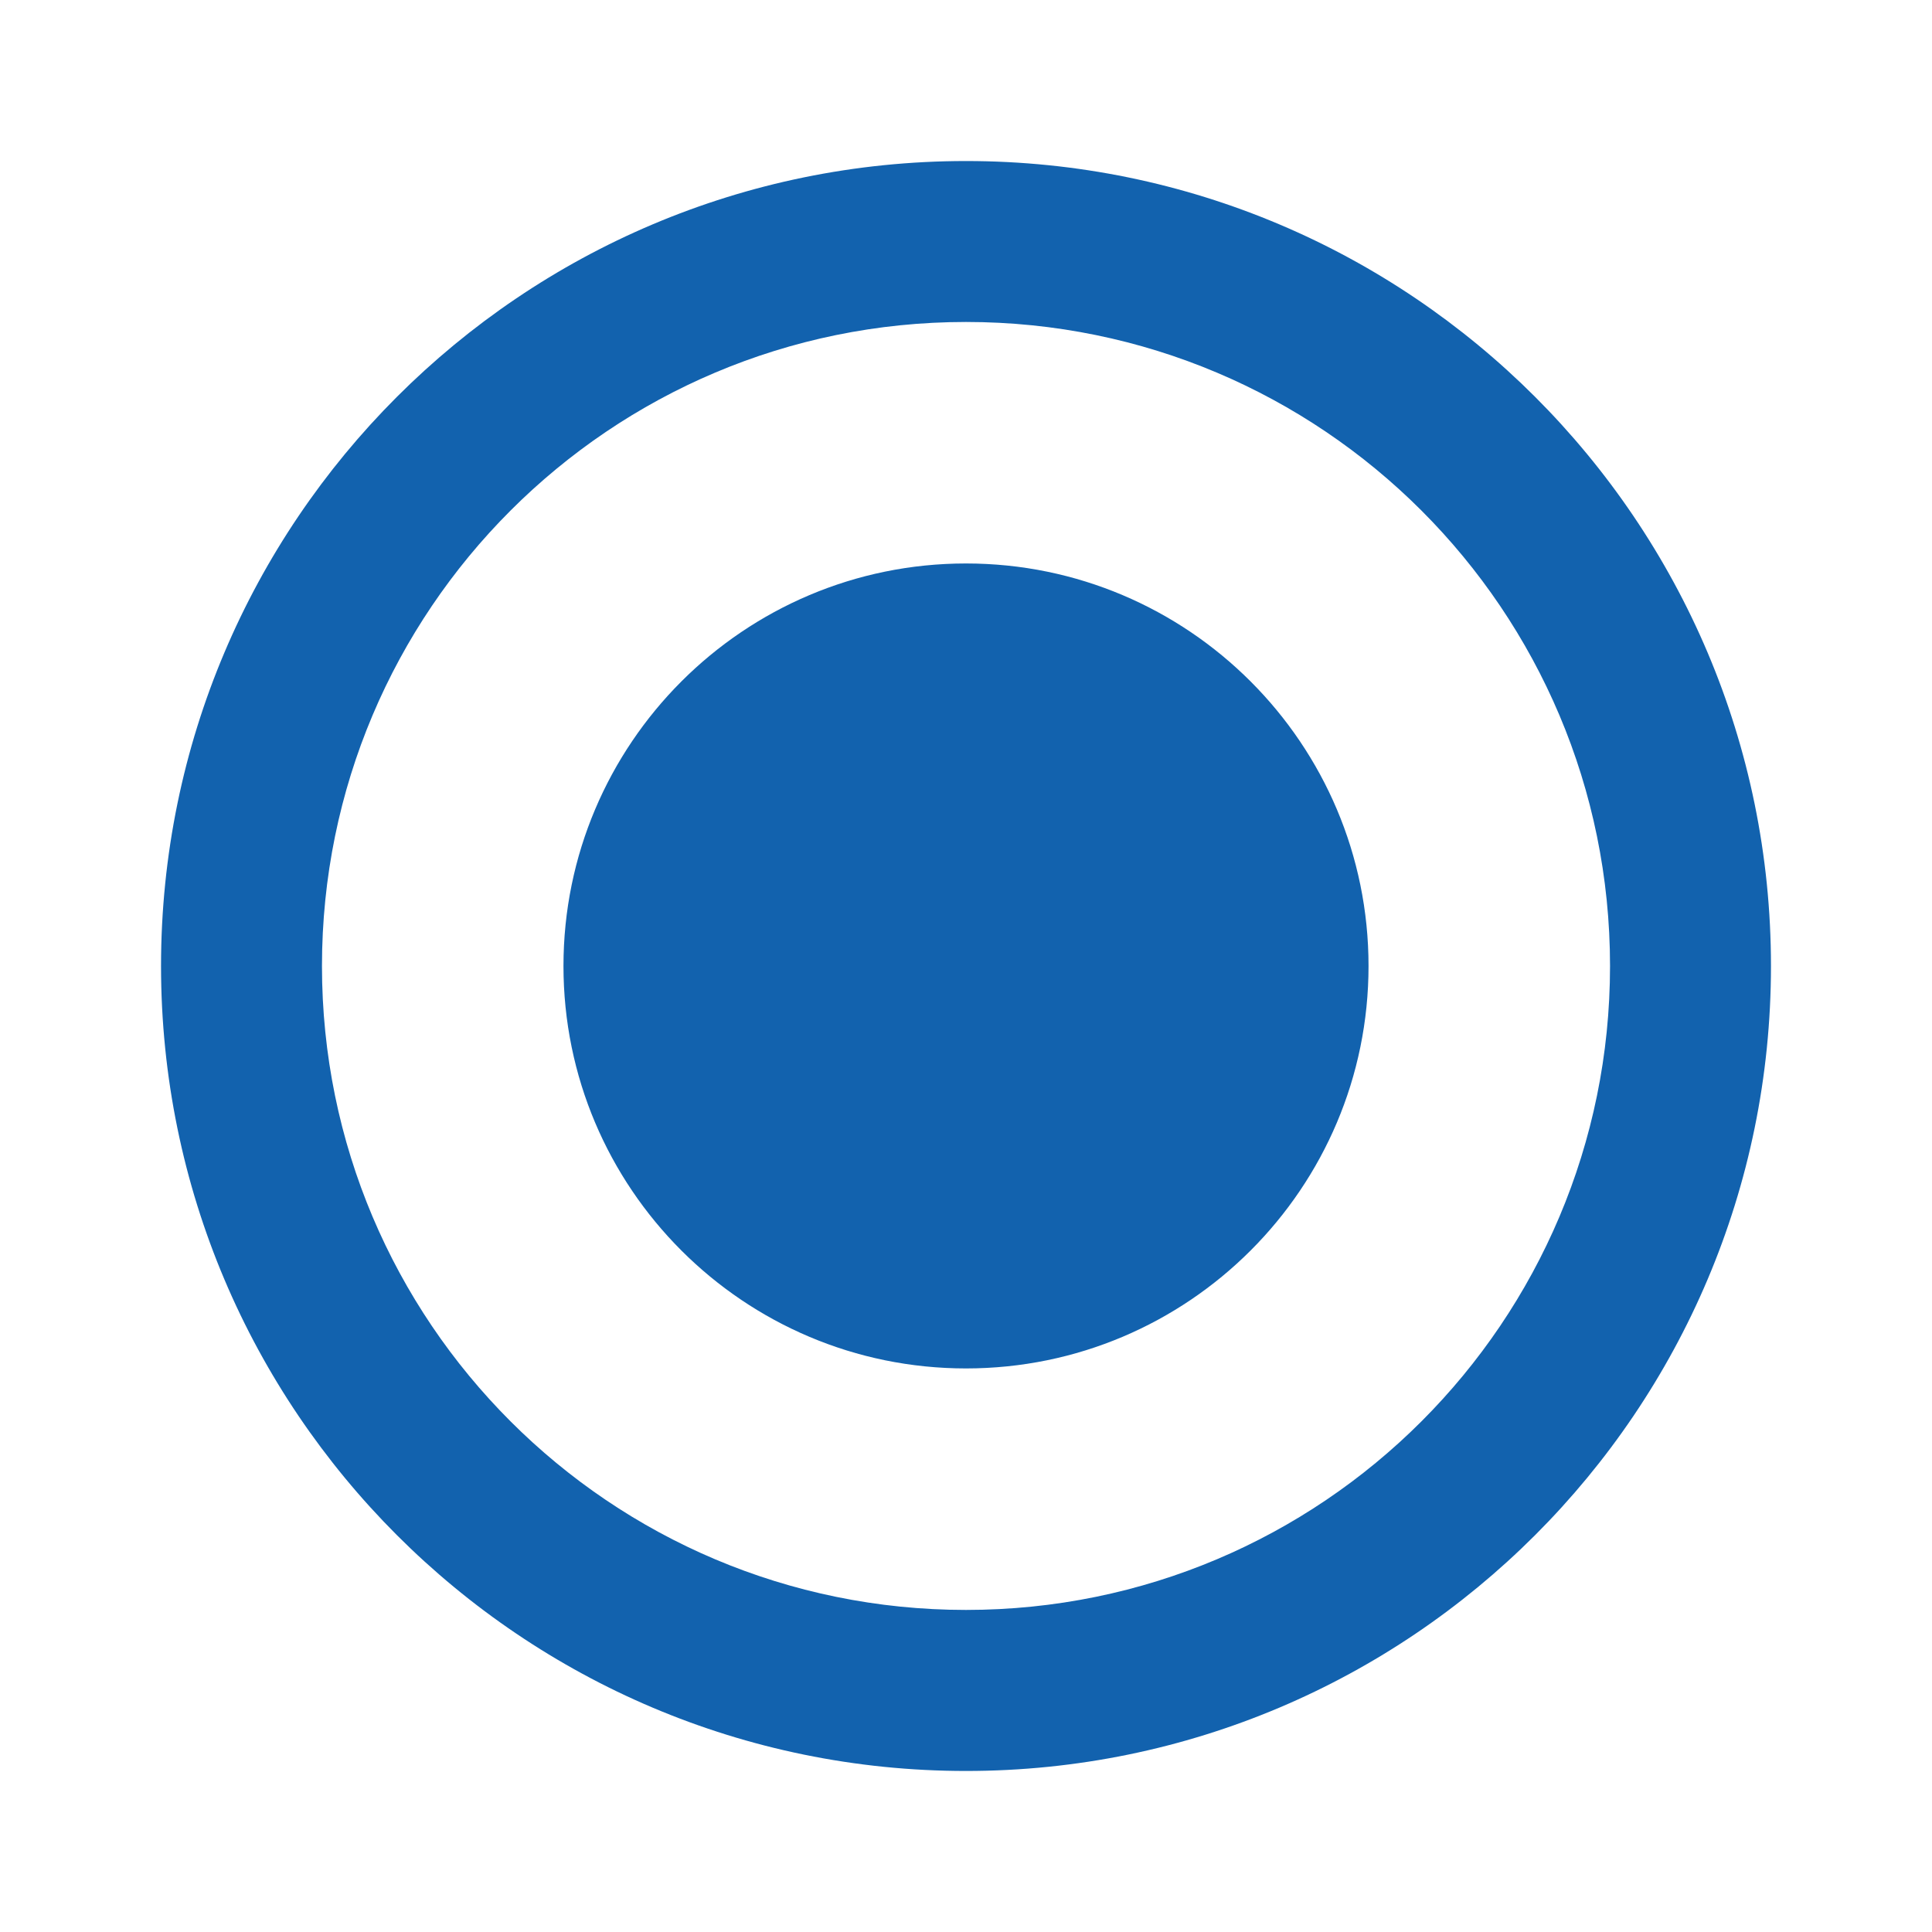
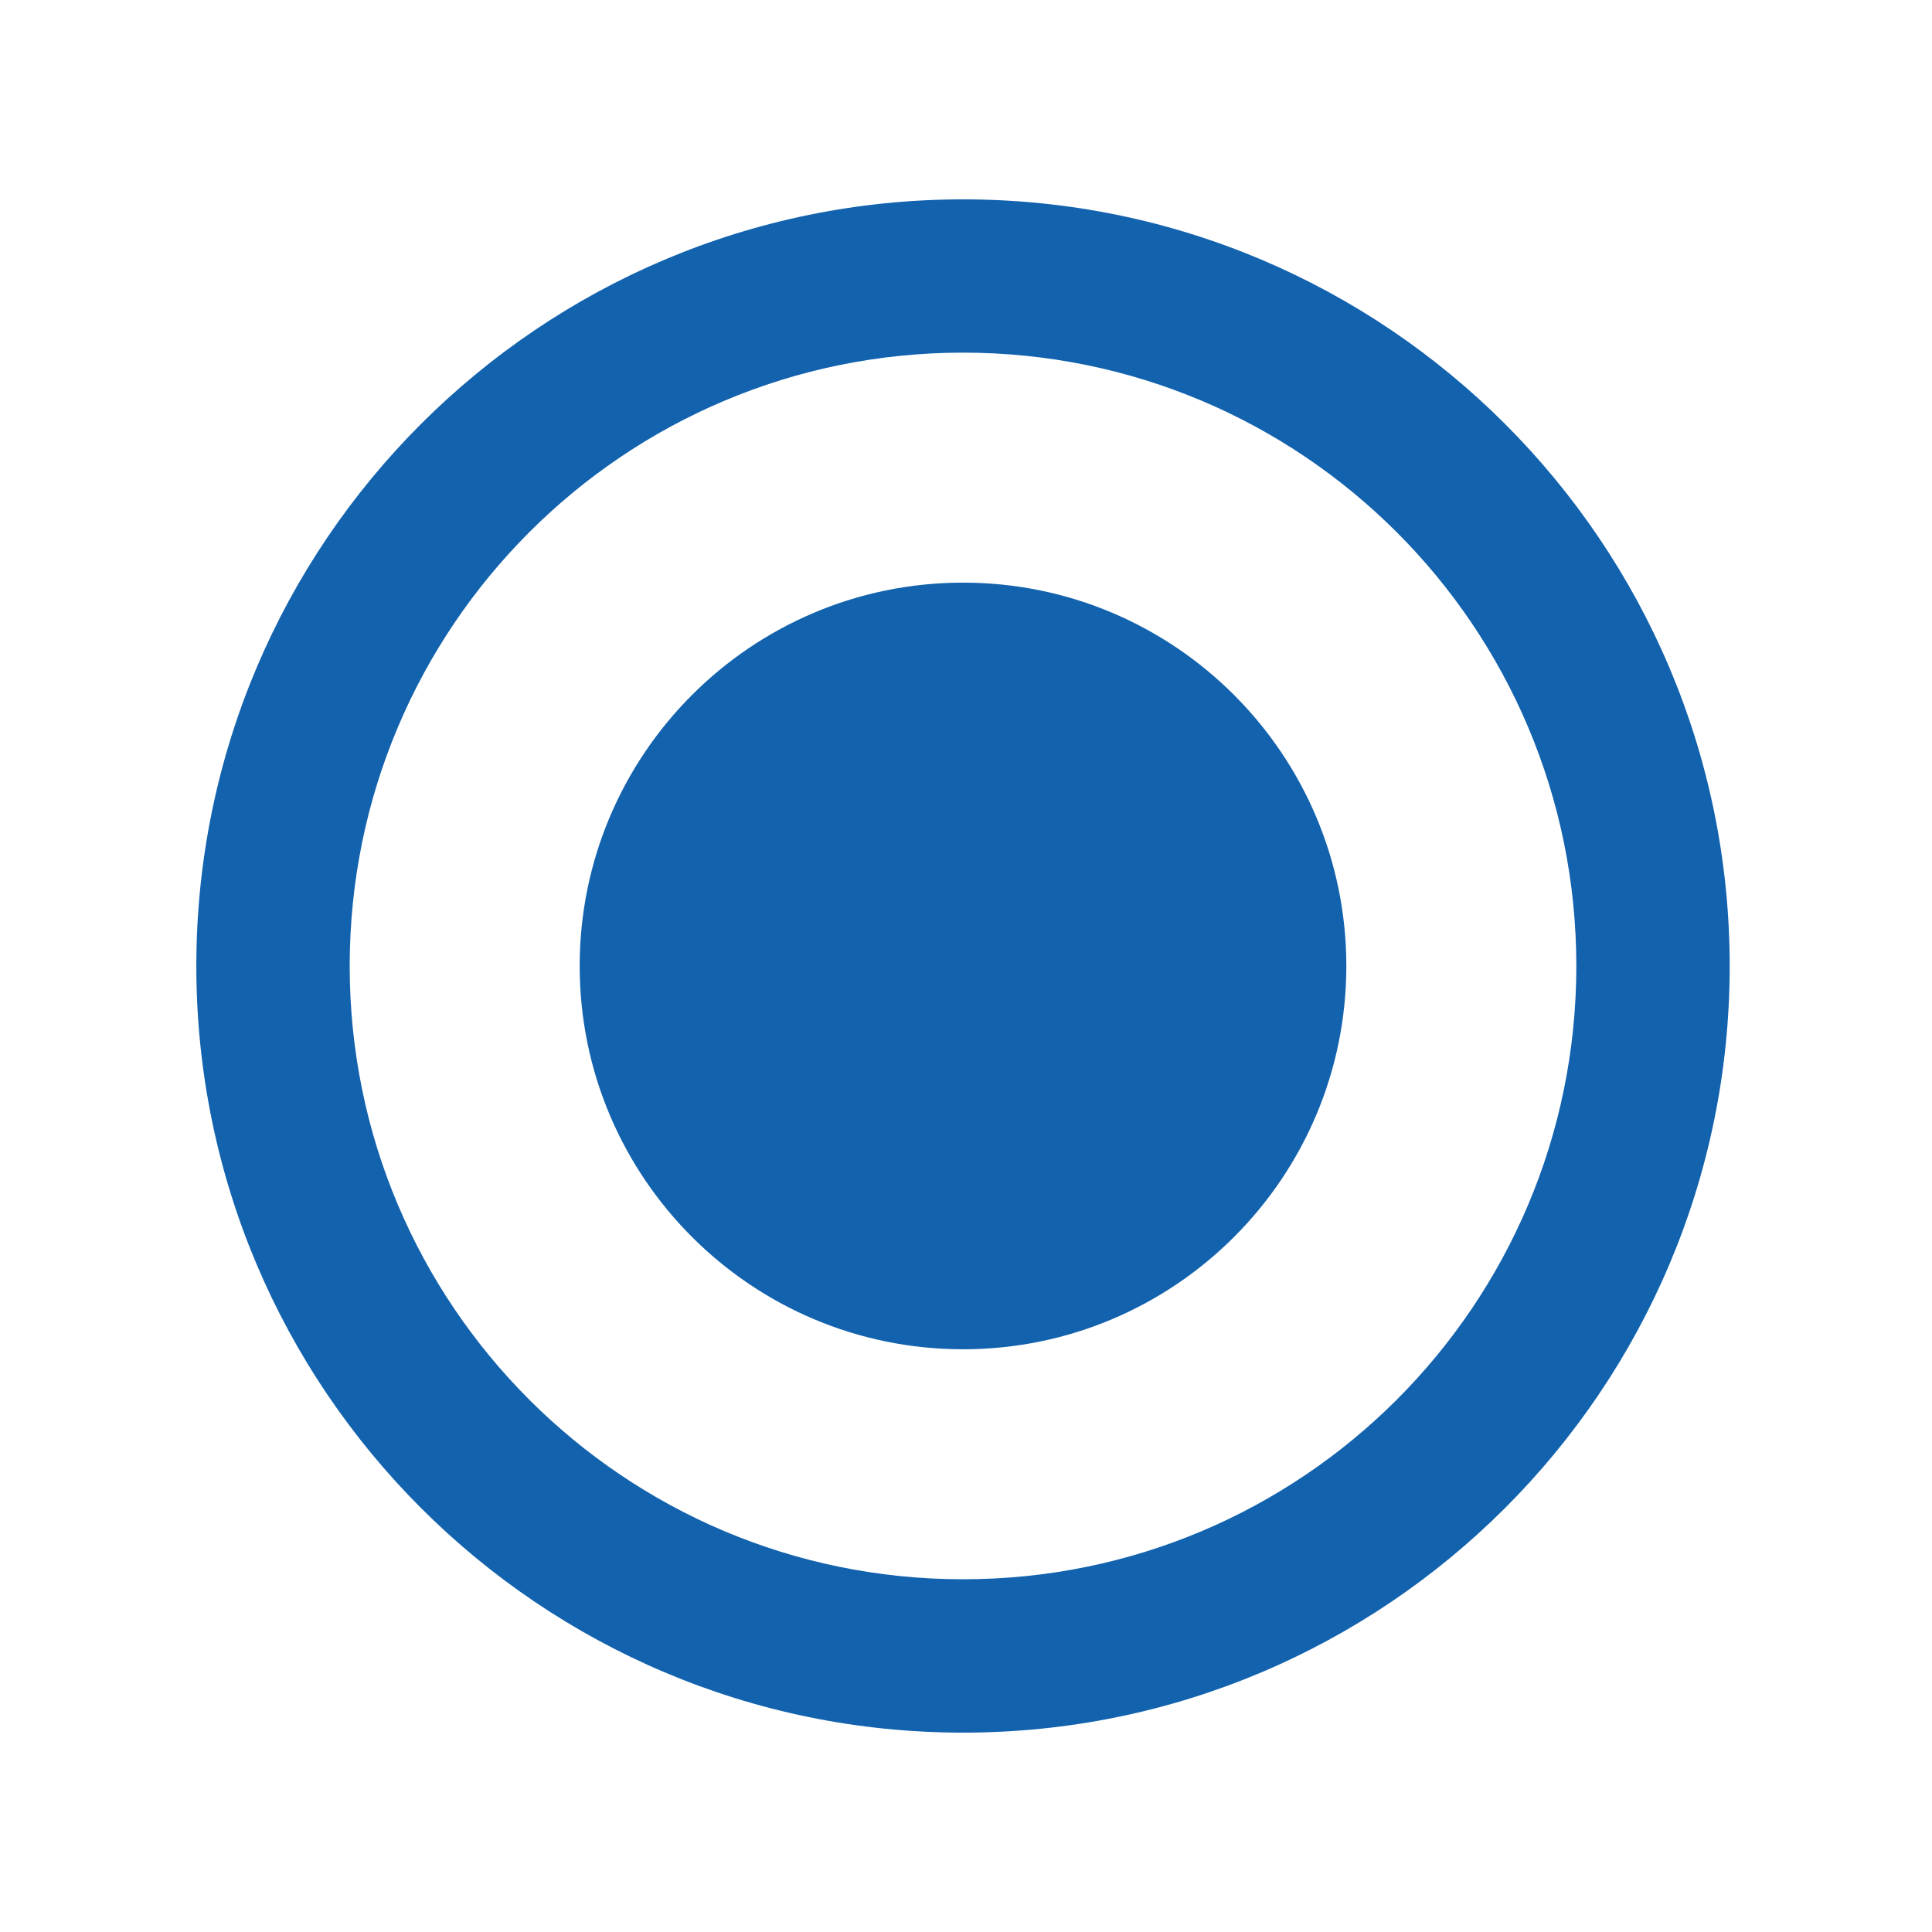
- <svg xmlns="http://www.w3.org/2000/svg" width="20" height="20" viewBox="0 0 20 20" fill="none">
-   <path d="M10 5.833C7.7 5.833 5.833 7.7 5.833 10C5.833 12.3 7.7 14.166 10 14.166C12.3 14.166 14.167 12.3 14.167 10C14.167 7.7 12.3 5.833 10 5.833ZM10 1.667C5.4 1.667 1.667 5.4 1.667 10C1.667 14.6 5.4 18.333 10 18.333C14.6 18.333 18.333 14.6 18.333 10C18.333 5.4 14.6 1.667 10 1.667ZM10 16.666C6.317 16.666 3.333 13.683 3.333 10C3.333 6.316 6.317 3.333 10 3.333C13.683 3.333 16.667 6.316 16.667 10C16.667 13.683 13.683 16.666 10 16.666Z" fill="#1262AE" />
+ <svg xmlns="http://www.w3.org/2000/svg" width="21" height="21" viewBox="0 0 21 21" fill="none">
+   <path d="M10.468 6.333C8.168 6.333 6.301 8.2 6.301 10.5C6.301 12.8 8.168 14.666 10.468 14.666C12.768 14.666 14.634 12.8 14.634 10.5C14.634 8.2 12.768 6.333 10.468 6.333ZM10.468 2.167C5.868 2.167 2.134 5.9 2.134 10.5C2.134 15.1 5.868 18.833 10.468 18.833C15.068 18.833 18.801 15.1 18.801 10.5C18.801 5.9 15.068 2.167 10.468 2.167ZM10.468 17.166C6.784 17.166 3.801 14.183 3.801 10.5C3.801 6.816 6.784 3.833 10.468 3.833C14.151 3.833 17.134 6.816 17.134 10.5C17.134 14.183 14.151 17.166 10.468 17.166Z" fill="#1262AE" />
</svg>
